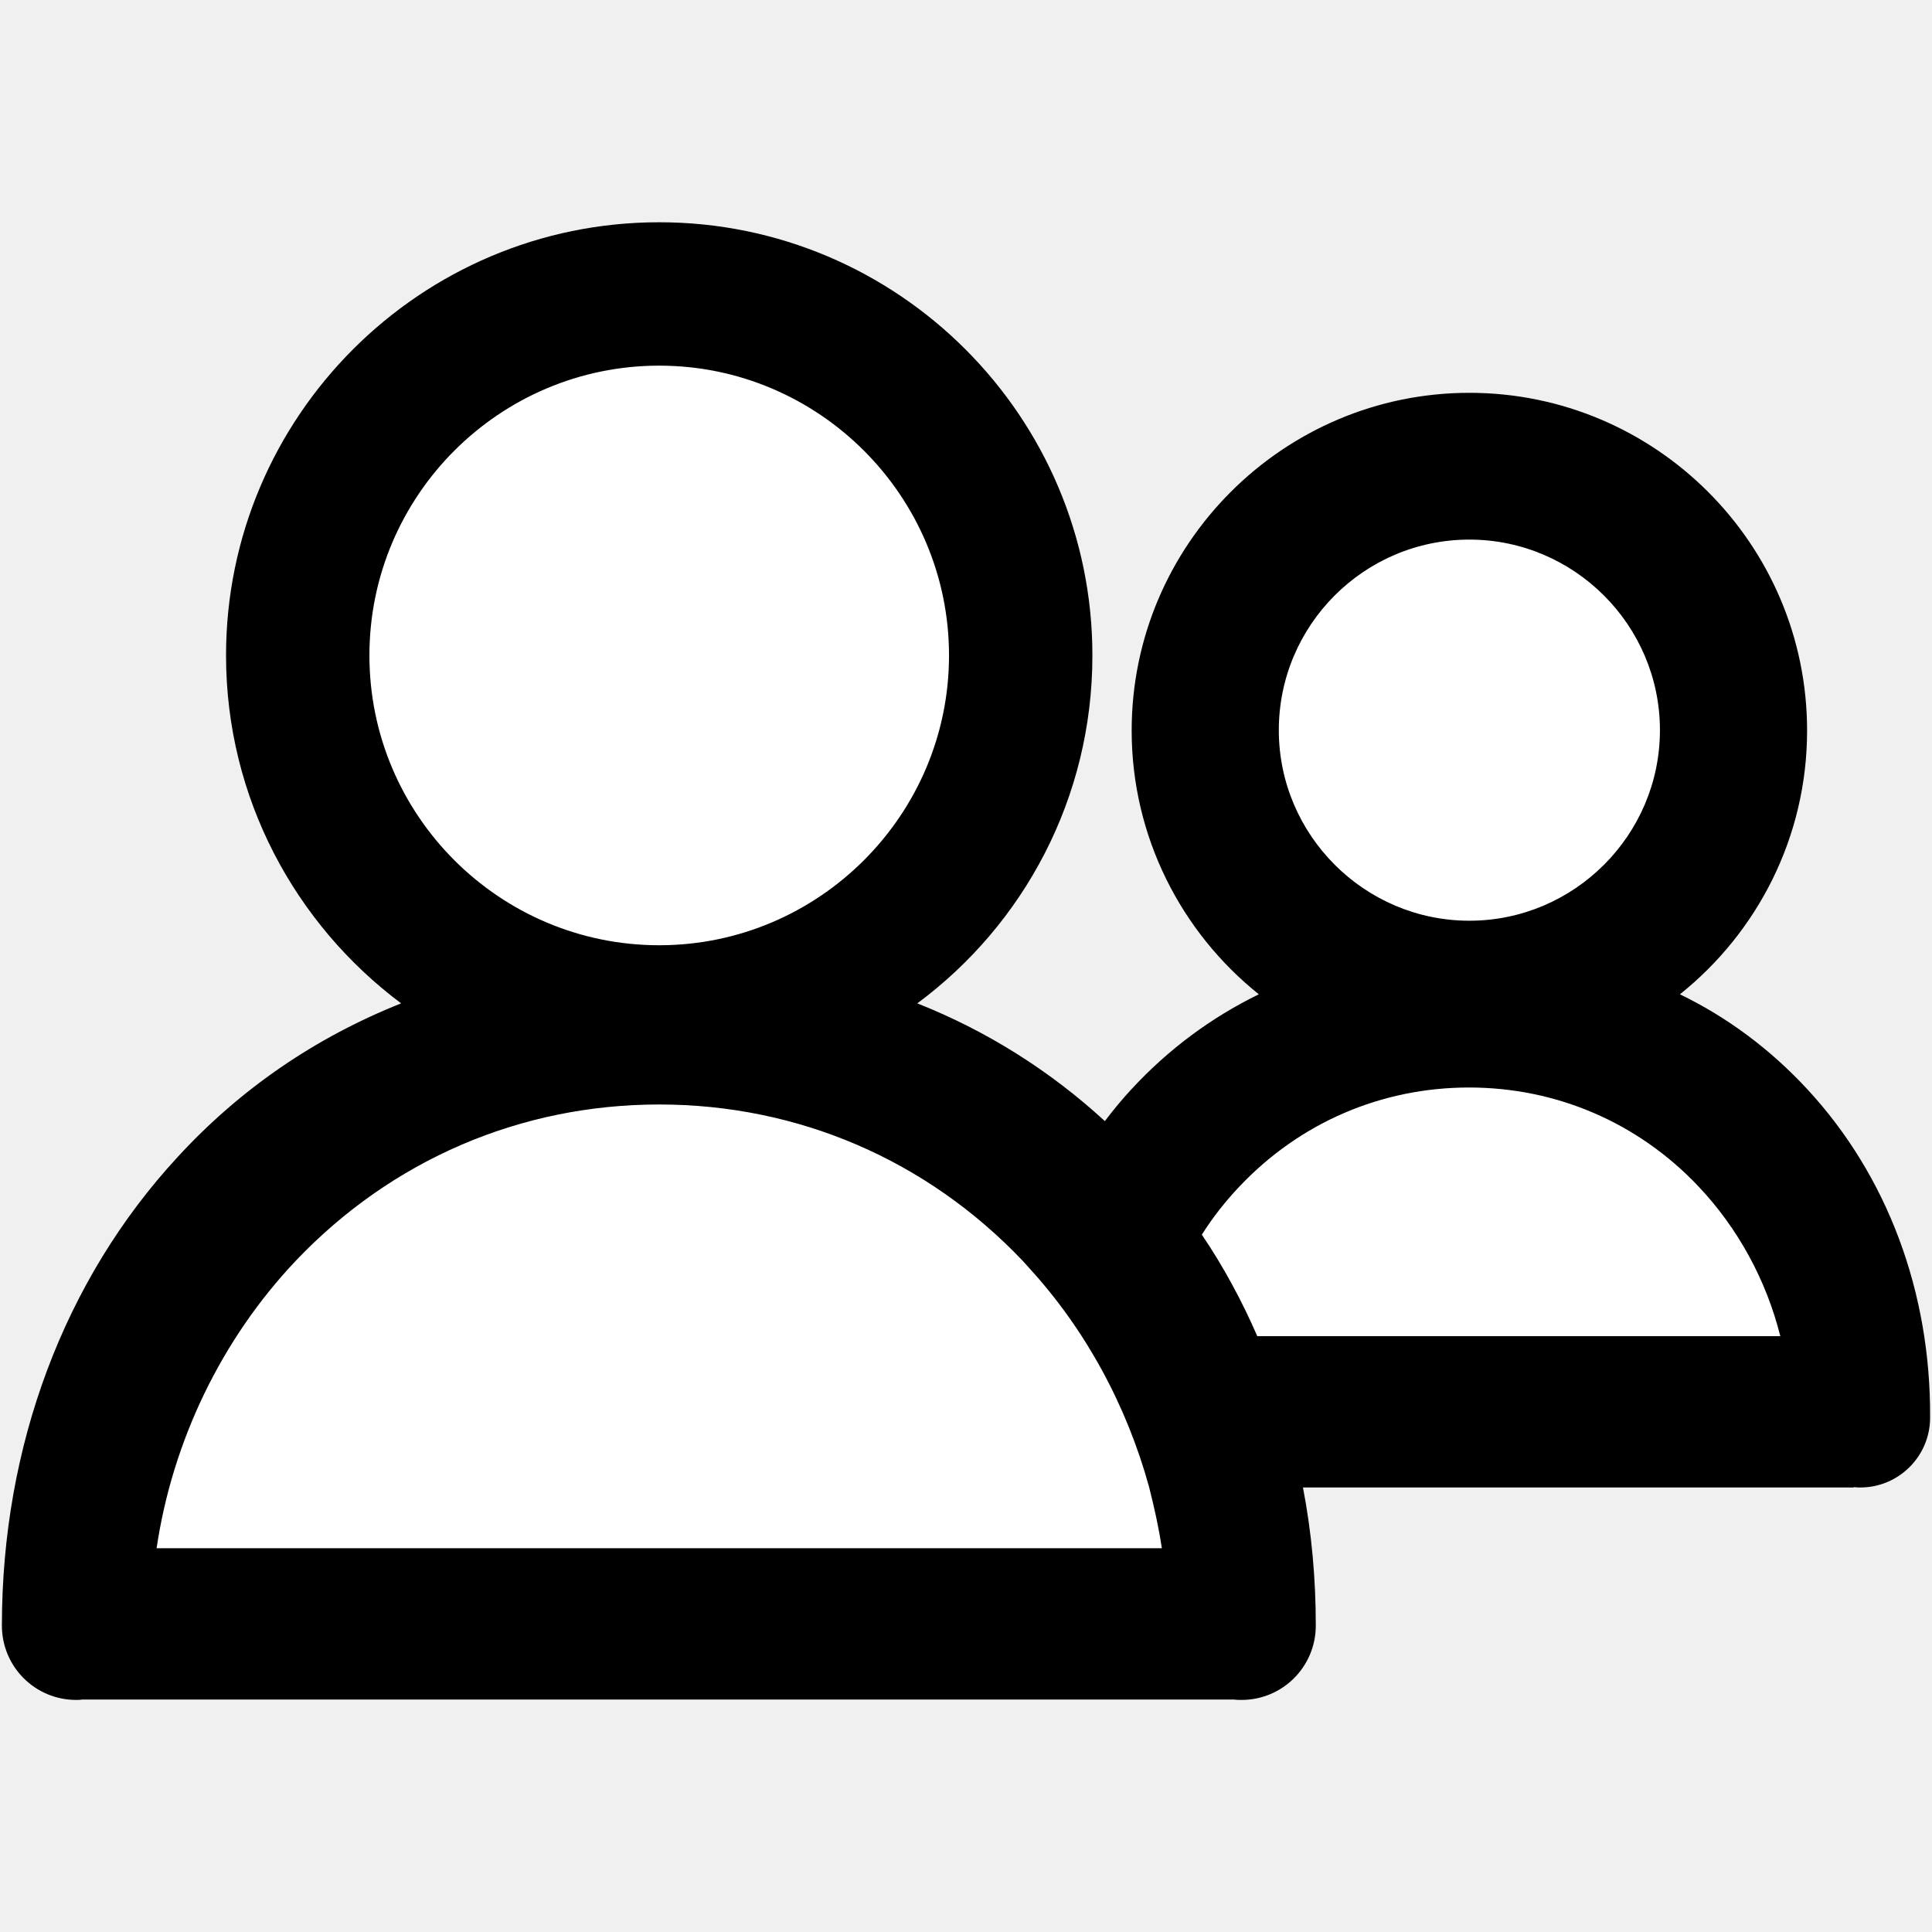
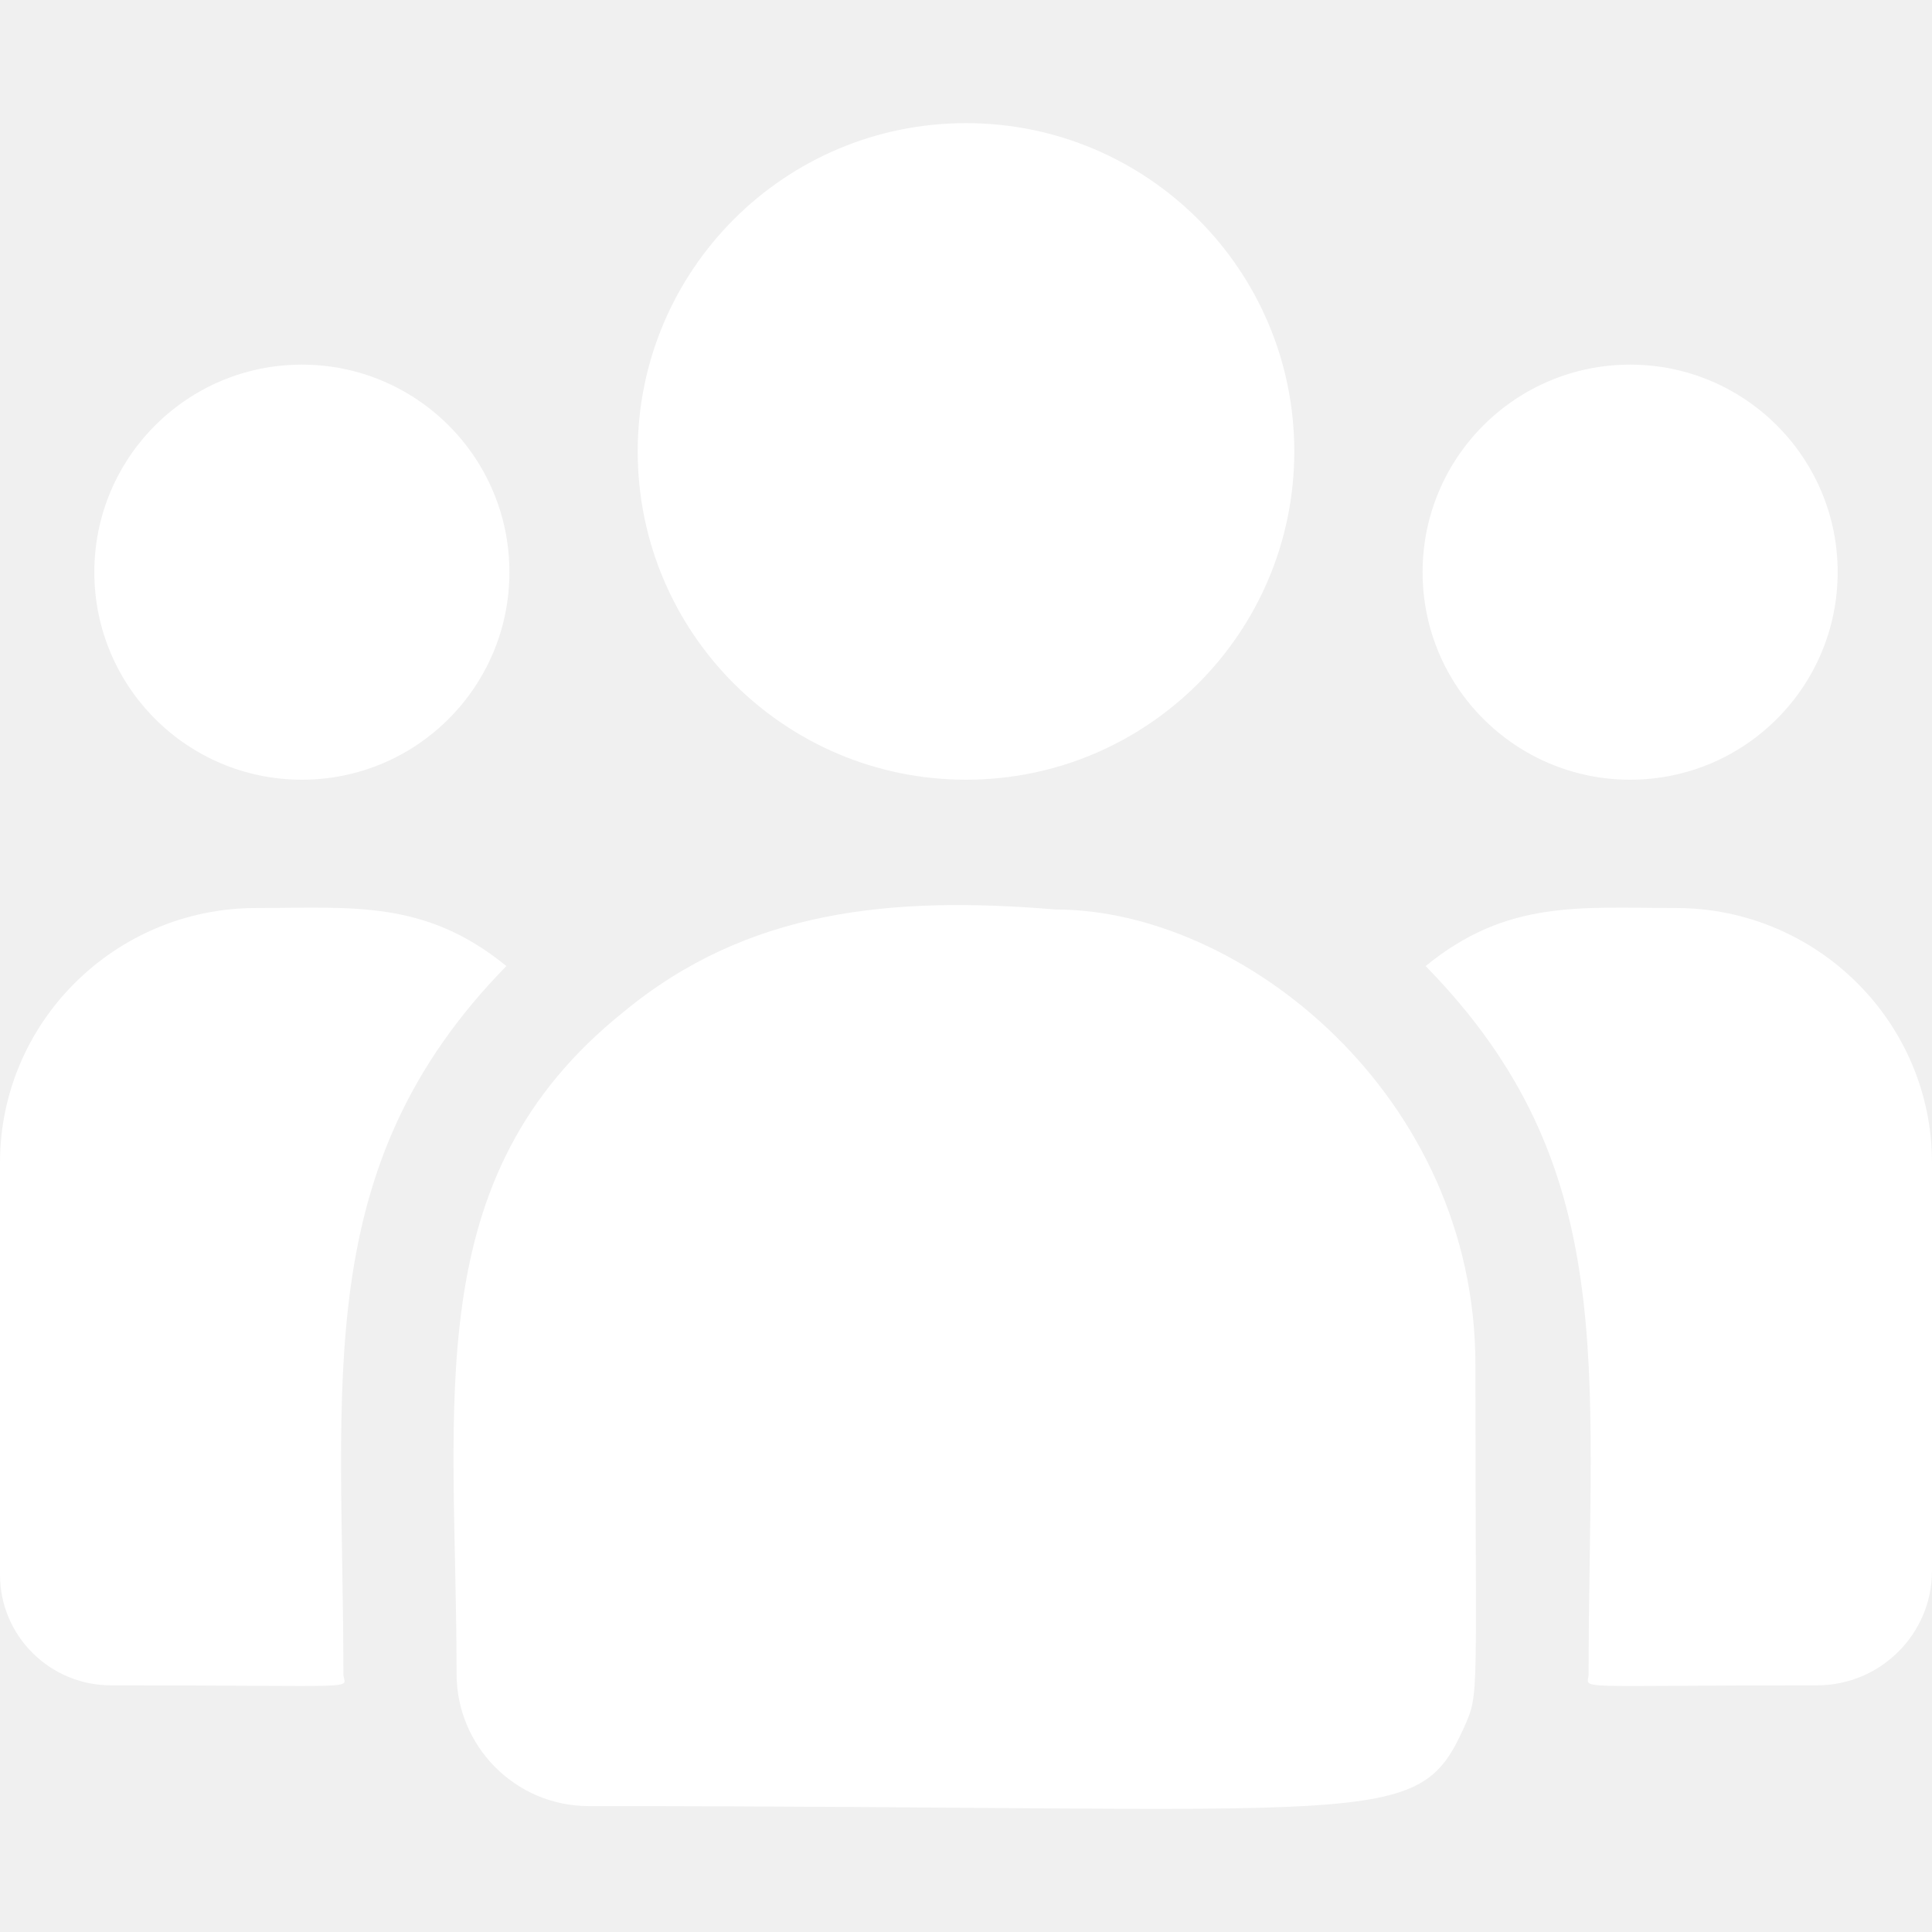
- <svg xmlns="http://www.w3.org/2000/svg" version="1.1" id="Layer_1" xmlnsSvgjs="http://svgjs.com/svgjs" xmlnsXlink="http://www.w3.org/1999/xlink" x="0px" y="0px" viewBox="0 0 512 512" style="enable-background:new 0 0 512 512;" xmlSpace="preserve">
-   <style type="text/css">
- 	.inner{fill:#FFFFFF;}
- </style>
-   <path class="inner" d="M479,288.7c-9.8-10.6-21.2-19.1-33.8-25.2c20.5-16.4,33.7-41.6,33.7-69.9c0-49.4-40.2-89.5-89.5-89.5  s-89.5,40.2-89.5,89.5c0,28.2,13.2,53.5,33.7,69.9c-12.7,6.2-24,14.6-33.8,25.2c-2.5,2.7-4.8,5.5-7,8.4  c-14.6-13.4-31.3-23.9-49.7-31.2c28.2-20.9,46.4-54.4,46.4-92.2c0-63.3-51.5-114.8-114.8-114.8S59.9,110.4,59.9,173.7  c0,37.7,18.3,71.2,46.4,92.2c-22.6,9-42.6,22.6-59.3,40.8c-30,32.5-46.5,76.5-46.5,124.1c0,10.9,8.8,19.7,19.7,19.7  c0.5,0,1,0,1.6-0.1v0h305.2v0c0.7,0.1,1.3,0.1,2,0.1c10.9,0,19.7-8.8,19.7-19.7c0-12.5-1.1-24.7-3.4-36.6h146v-0.1  c0.6,0.1,1.1,0.1,1.7,0.1c10.2,0,18.5-8.3,18.5-18.5C511.7,342.3,500.1,311.5,479,288.7z" />
-   <path d="M479,288.7c-9.8-10.6-21.2-19.1-33.8-25.2c20.5-16.4,33.7-41.6,33.7-69.9c0-49.4-40.2-89.5-89.5-89.5s-89.5,40.2-89.5,89.5  c0,28.2,13.2,53.5,33.7,69.9c-12.7,6.2-24,14.6-33.8,25.2c-2.5,2.7-4.8,5.5-7,8.4c-14.6-13.4-31.3-23.9-49.7-31.2  c28.2-20.9,46.4-54.4,46.4-92.2c0-63.3-51.5-114.8-114.8-114.8S59.9,110.4,59.9,173.7c0,37.7,18.3,71.2,46.4,92.2  c-22.6,9-42.6,22.6-59.3,40.8c-30,32.5-46.5,76.5-46.5,124.1c0,10.9,8.8,19.7,19.7,19.7c0.5,0,1,0,1.6-0.1v0h305.2v0  c0.7,0.1,1.3,0.1,2,0.1c10.9,0,19.7-8.8,19.7-19.7c0-12.5-1.1-24.7-3.4-36.6h146v-0.1c0.6,0.1,1.1,0.1,1.7,0.1  c10.2,0,18.5-8.3,18.5-18.5C511.7,342.3,500.1,311.5,479,288.7z M389.4,143c27.8,0,50.5,22.7,50.5,50.5c0,27.8-22.7,50.5-50.5,50.5  c-27.8,0-50.5-22.7-50.5-50.5C338.9,165.7,361.5,143,389.4,143z M97.9,173.7c0-42.4,34.5-76.8,76.8-76.8s76.8,34.5,76.8,76.8  s-34.5,76.8-76.8,76.8S97.9,216.1,97.9,173.7z M307.9,410.3H41.5c4.2-28.4,17.2-55.4,36.9-76.2c25.4-26.7,59.5-41.4,96.3-41.4  s70.9,14.7,96.3,41.4c0.6,0.7,1.2,1.3,1.8,2c15,16.4,25.8,36.5,31.7,57.9C305.9,399.5,307.1,404.9,307.9,410.3z M333.2,354.1  c-4.1-9.4-9-18.5-14.7-26.9c2.9-4.6,6.3-8.9,10-12.8c16-16.9,37.6-26.2,60.8-26.2s44.8,9.3,60.8,26.2c10.5,11.1,18,24.9,21.7,39.7  H333.2z" />
+ <svg xmlns="http://www.w3.org/2000/svg" version="1.1" width="512" height="512" x="0" y="0" viewBox="0 0 512 512" style="enable-background:new 0 0 512 512" xml:space="preserve">
+   <g>
+     <g>
+       <circle cx="256" cy="119.631" r="87" fill="#ffffff" data-original="#000000" style="" />
+       <circle cx="432" cy="151.63" r="55" fill="#ffffff" data-original="#000000" style="" />
+       <circle cx="80" cy="151.63" r="55" fill="#ffffff" data-original="#000000" style="" />
+       <path d="m134.19 256.021c-21.65-17.738-41.257-15.39-66.29-15.39-37.44 0-67.9 30.28-67.9 67.49v109.21c0 16.16 13.19 29.3 29.41 29.3 70.026 0 61.59 1.267 61.59-3.02 0-77.386-9.166-134.137 43.19-187.59z" fill="#ffffff" data-original="#000000" style="" />
+       <path d="m279.81 241.03c-43.724-3.647-81.729.042-114.51 27.1-54.857 43.94-44.3 103.103-44.3 175.48 0 19.149 15.58 35.02 35.02 35.02 211.082 0 219.483 6.809 232-20.91 4.105-9.374 2.98-6.395 2.98-96.07 0-71.226-61.673-120.62-111.19-120.62z" fill="#ffffff" data-original="#000000" style="" />
+       <path d="m444.1 240.63c-25.17 0-44.669-2.324-66.29 15.39 51.965 53.056 43.19 105.935 43.19 187.59 0 4.314-7.003 3.02 60.54 3.02 16.8 0 30.46-13.61 30.46-30.34v-108.17c0-37.21-30.46-67.49-67.9-67.49z" fill="#ffffff" data-original="#000000" style="" />
+     </g>
+   </g>
</svg>
